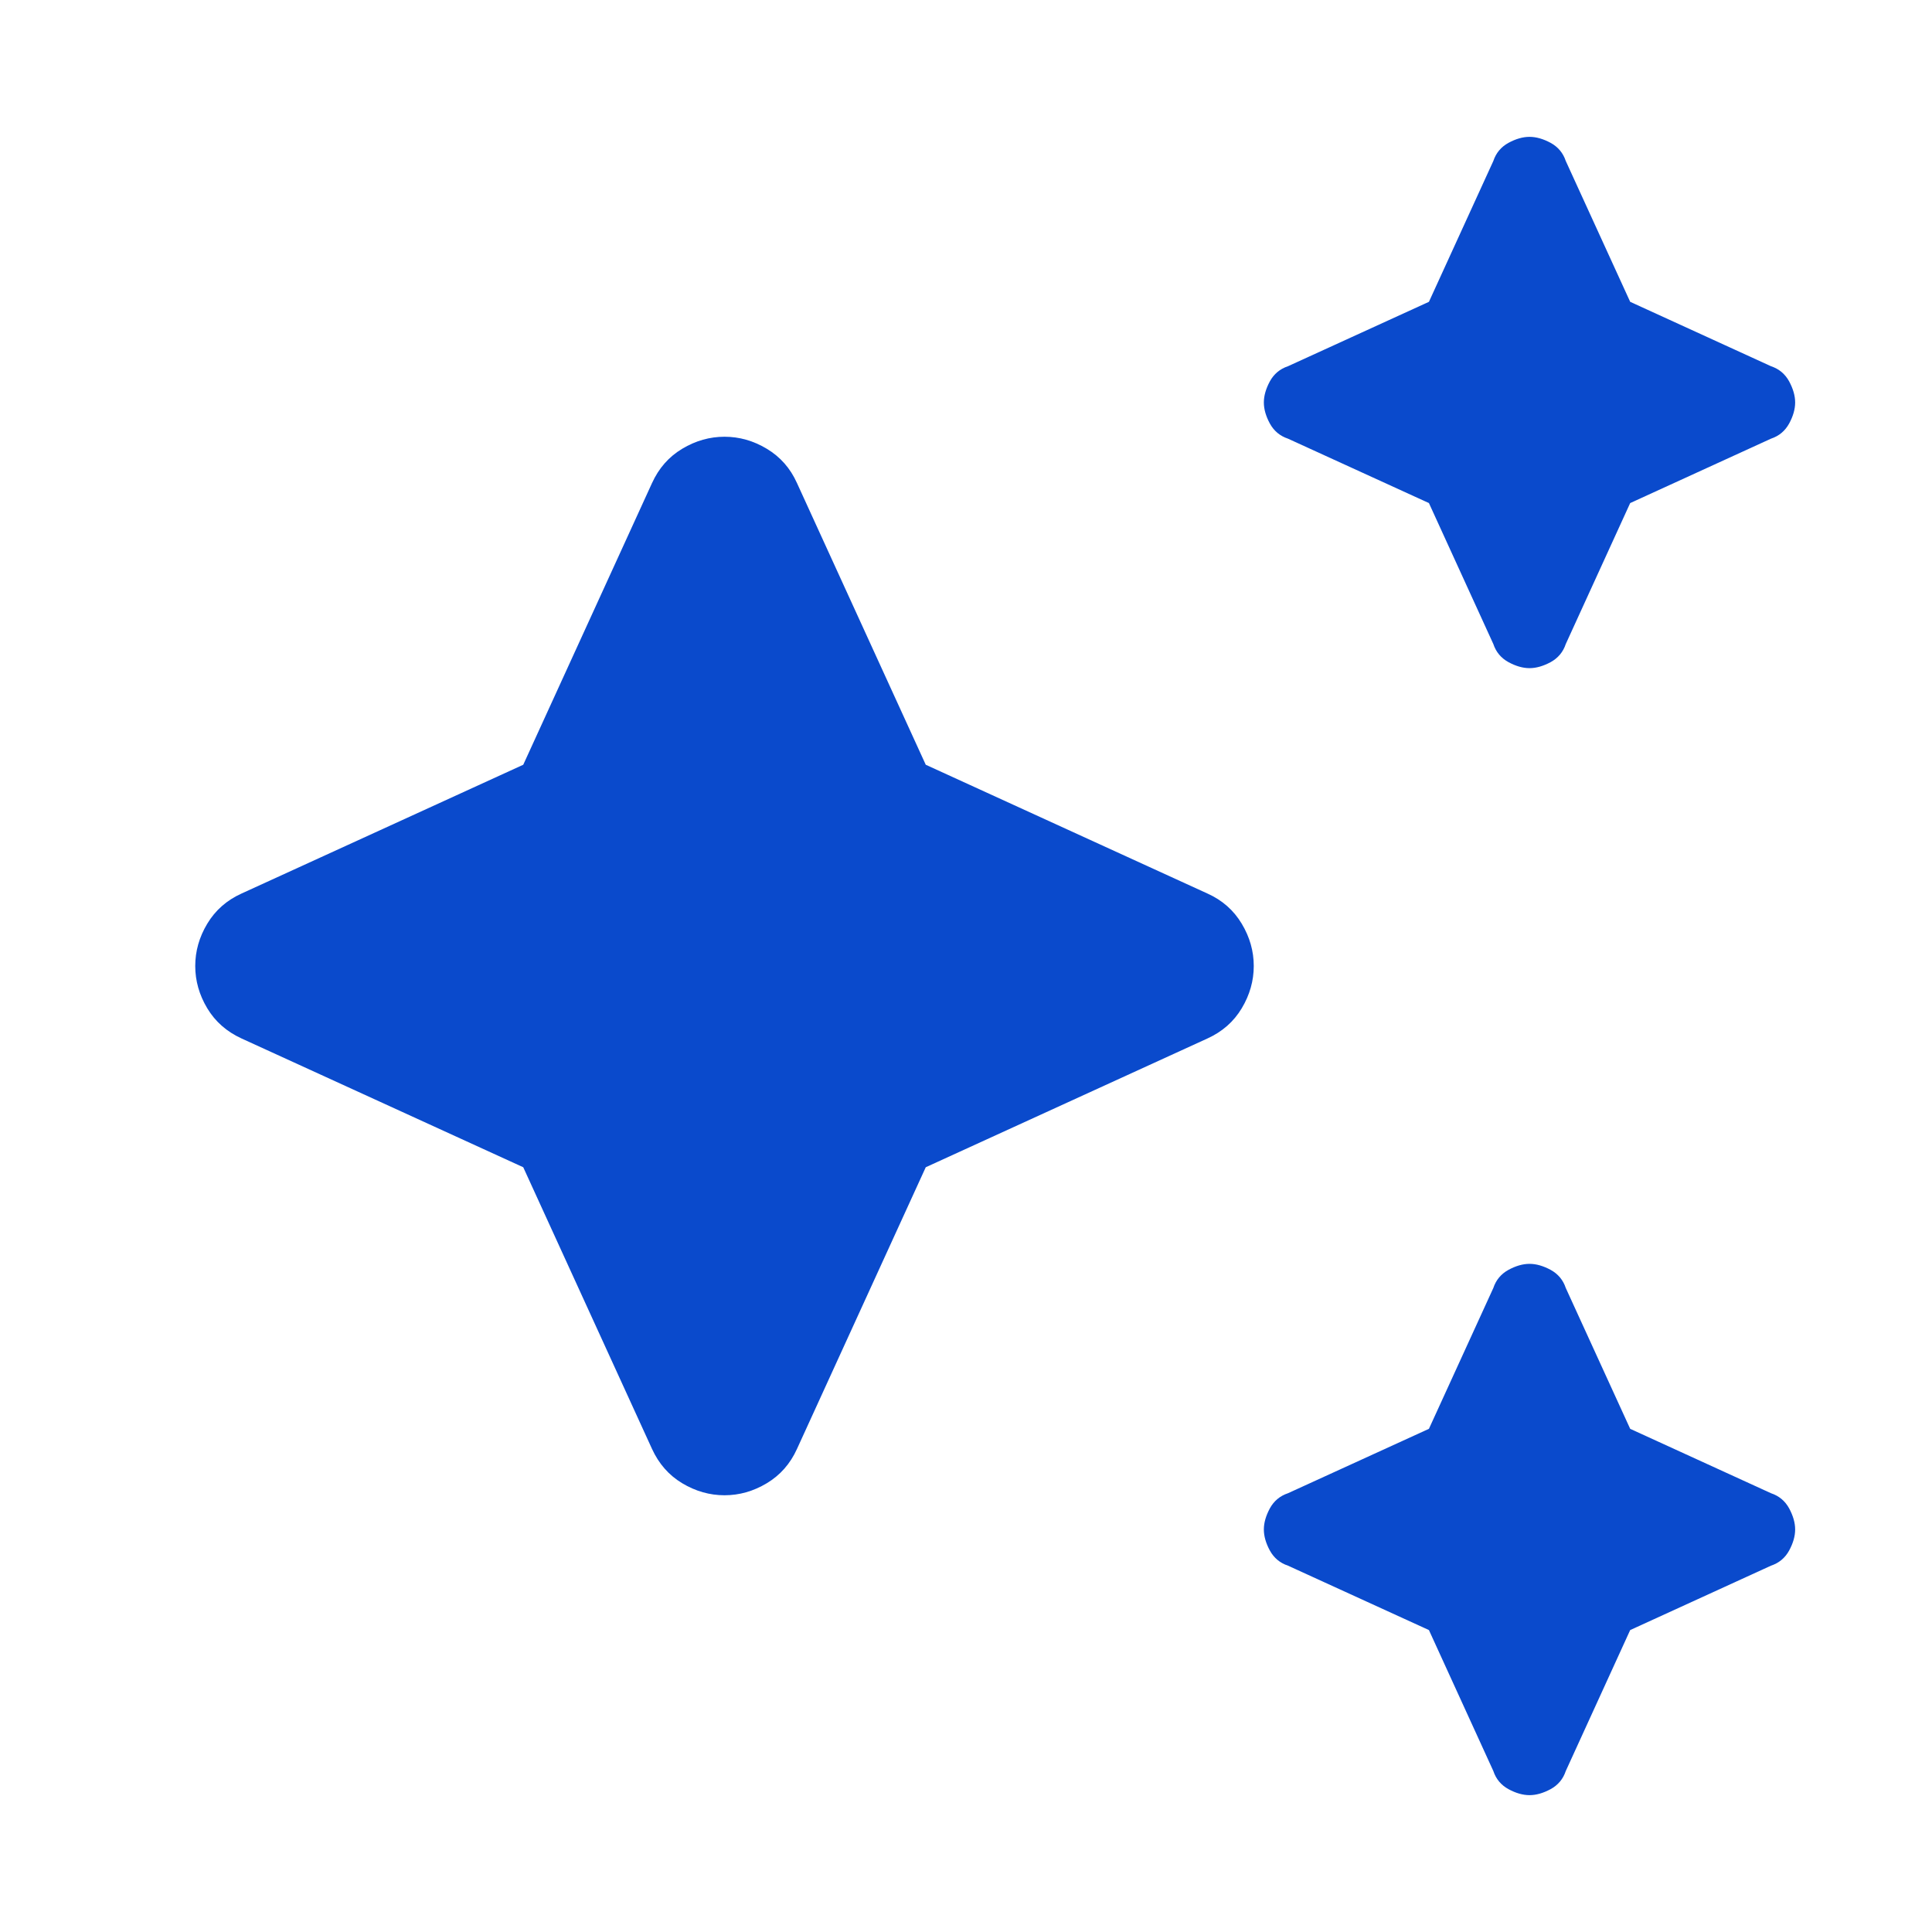
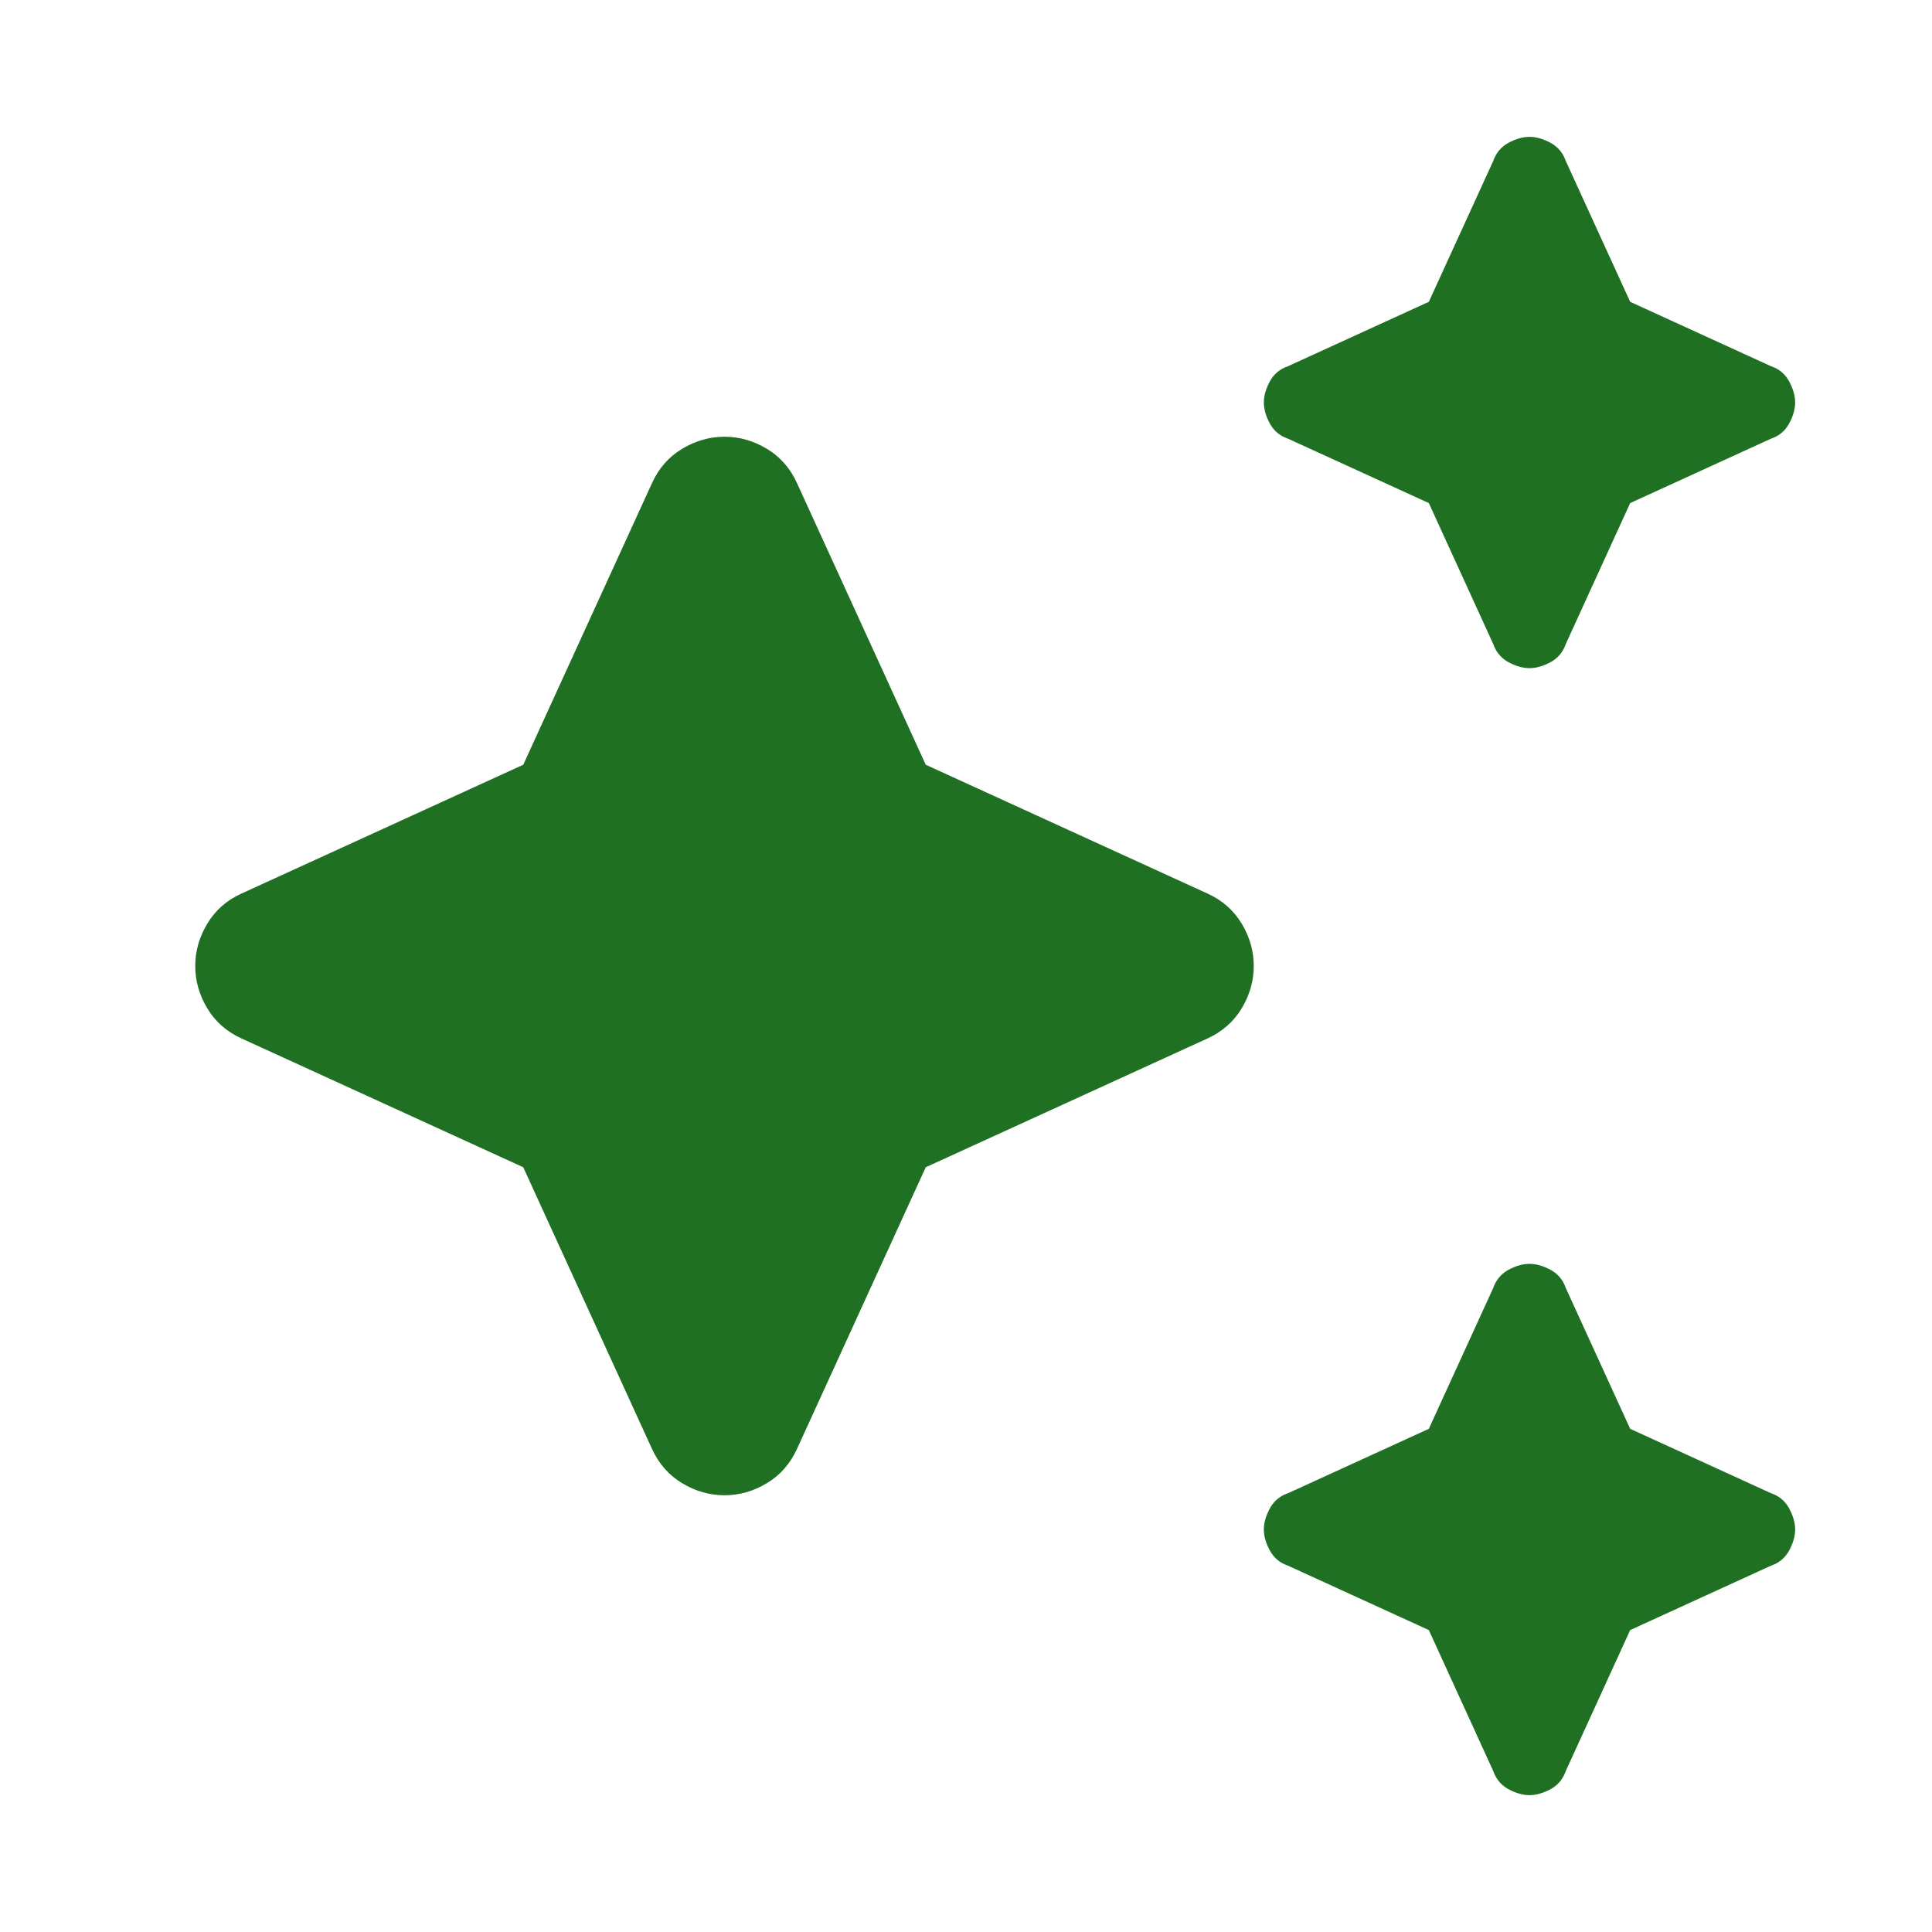
<svg xmlns="http://www.w3.org/2000/svg" width="18" height="18" viewBox="0 0 18 18" fill="none">
-   <path d="M14.25 6.225C14.188 6.225 14.122 6.206 14.054 6.169C13.985 6.131 13.938 6.075 13.913 6L13.313 4.687L12 4.087C11.925 4.062 11.869 4.015 11.831 3.946C11.794 3.878 11.775 3.812 11.775 3.75C11.775 3.687 11.794 3.622 11.831 3.553C11.869 3.484 11.925 3.437 12 3.412L13.313 2.812L13.913 1.5C13.938 1.425 13.985 1.369 14.054 1.331C14.122 1.294 14.188 1.275 14.25 1.275C14.313 1.275 14.378 1.294 14.447 1.331C14.516 1.369 14.563 1.425 14.588 1.5L15.188 2.812L16.5 3.412C16.575 3.437 16.631 3.484 16.669 3.553C16.706 3.622 16.725 3.687 16.725 3.75C16.725 3.812 16.706 3.878 16.669 3.946C16.631 4.015 16.575 4.062 16.5 4.087L15.188 4.687L14.588 6C14.563 6.075 14.516 6.131 14.447 6.169C14.378 6.206 14.313 6.225 14.25 6.225ZM14.25 16.725C14.188 16.725 14.122 16.706 14.054 16.669C13.985 16.631 13.938 16.575 13.913 16.5L13.313 15.187L12 14.587C11.925 14.562 11.869 14.515 11.831 14.446C11.794 14.378 11.775 14.312 11.775 14.25C11.775 14.187 11.794 14.122 11.831 14.053C11.869 13.984 11.925 13.937 12 13.912L13.313 13.312L13.913 12C13.938 11.925 13.985 11.869 14.054 11.831C14.122 11.794 14.188 11.775 14.25 11.775C14.313 11.775 14.378 11.794 14.447 11.831C14.516 11.869 14.563 11.925 14.588 12L15.188 13.312L16.5 13.912C16.575 13.937 16.631 13.984 16.669 14.053C16.706 14.122 16.725 14.187 16.725 14.25C16.725 14.312 16.706 14.378 16.669 14.446C16.631 14.515 16.575 14.562 16.5 14.587L15.188 15.187L14.588 16.5C14.563 16.575 14.516 16.631 14.447 16.669C14.378 16.706 14.313 16.725 14.25 16.725ZM6.75 13.931C6.613 13.931 6.481 13.894 6.356 13.819C6.231 13.744 6.138 13.637 6.075 13.5L4.875 10.875L2.25 9.675C2.113 9.612 2.006 9.519 1.931 9.394C1.856 9.269 1.819 9.137 1.819 9C1.819 8.862 1.856 8.731 1.931 8.606C2.006 8.481 2.113 8.387 2.25 8.325L4.875 7.125L6.075 4.5C6.138 4.362 6.231 4.256 6.356 4.181C6.481 4.106 6.613 4.069 6.75 4.069C6.888 4.069 7.019 4.106 7.144 4.181C7.269 4.256 7.363 4.362 7.425 4.5L8.625 7.125L11.25 8.325C11.388 8.387 11.494 8.481 11.569 8.606C11.644 8.731 11.681 8.862 11.681 9C11.681 9.137 11.644 9.269 11.569 9.394C11.494 9.519 11.388 9.612 11.25 9.675L8.625 10.875L7.425 13.5C7.363 13.637 7.269 13.744 7.144 13.819C7.019 13.894 6.888 13.931 6.75 13.931Z" fill="#0A4ACC" />
+   <path d="M14.25 6.225C14.188 6.225 14.122 6.206 14.053 6.169C13.985 6.131 13.938 6.075 13.912 6L13.312 4.687L12 4.087C11.925 4.062 11.869 4.015 11.831 3.946C11.794 3.878 11.775 3.812 11.775 3.75C11.775 3.687 11.794 3.622 11.831 3.553C11.869 3.484 11.925 3.437 12 3.412L13.312 2.812L13.912 1.5C13.938 1.425 13.985 1.369 14.053 1.331C14.122 1.294 14.188 1.275 14.25 1.275C14.312 1.275 14.378 1.294 14.447 1.331C14.516 1.369 14.562 1.425 14.588 1.5L15.188 2.812L16.5 3.412C16.575 3.437 16.631 3.484 16.669 3.553C16.706 3.622 16.725 3.687 16.725 3.75C16.725 3.812 16.706 3.878 16.669 3.946C16.631 4.015 16.575 4.062 16.5 4.087L15.188 4.687L14.588 6C14.562 6.075 14.516 6.131 14.447 6.169C14.378 6.206 14.312 6.225 14.25 6.225ZM14.25 16.725C14.188 16.725 14.122 16.706 14.053 16.669C13.985 16.631 13.938 16.575 13.912 16.5L13.312 15.187L12 14.587C11.925 14.562 11.869 14.515 11.831 14.446C11.794 14.378 11.775 14.312 11.775 14.25C11.775 14.187 11.794 14.122 11.831 14.053C11.869 13.984 11.925 13.937 12 13.912L13.312 13.312L13.912 12C13.938 11.925 13.985 11.869 14.053 11.831C14.122 11.794 14.188 11.775 14.25 11.775C14.312 11.775 14.378 11.794 14.447 11.831C14.516 11.869 14.562 11.925 14.588 12L15.188 13.312L16.5 13.912C16.575 13.937 16.631 13.984 16.669 14.053C16.706 14.122 16.725 14.187 16.725 14.25C16.725 14.312 16.706 14.378 16.669 14.446C16.631 14.515 16.575 14.562 16.5 14.587L15.188 15.187L14.588 16.5C14.562 16.575 14.516 16.631 14.447 16.669C14.378 16.706 14.312 16.725 14.25 16.725ZM6.75 13.931C6.612 13.931 6.481 13.894 6.356 13.819C6.231 13.744 6.138 13.637 6.075 13.5L4.875 10.875L2.25 9.675C2.112 9.612 2.006 9.519 1.931 9.394C1.856 9.269 1.819 9.137 1.819 9C1.819 8.862 1.856 8.731 1.931 8.606C2.006 8.481 2.112 8.387 2.25 8.325L4.875 7.125L6.075 4.5C6.138 4.362 6.231 4.256 6.356 4.181C6.481 4.106 6.612 4.069 6.75 4.069C6.888 4.069 7.019 4.106 7.144 4.181C7.269 4.256 7.362 4.362 7.425 4.5L8.625 7.125L11.25 8.325C11.387 8.387 11.494 8.481 11.569 8.606C11.644 8.731 11.681 8.862 11.681 9C11.681 9.137 11.644 9.269 11.569 9.394C11.494 9.519 11.387 9.612 11.25 9.675L8.625 10.875L7.425 13.5C7.362 13.637 7.269 13.744 7.144 13.819C7.019 13.894 6.888 13.931 6.75 13.931Z" fill="#1F7022" />
</svg>
